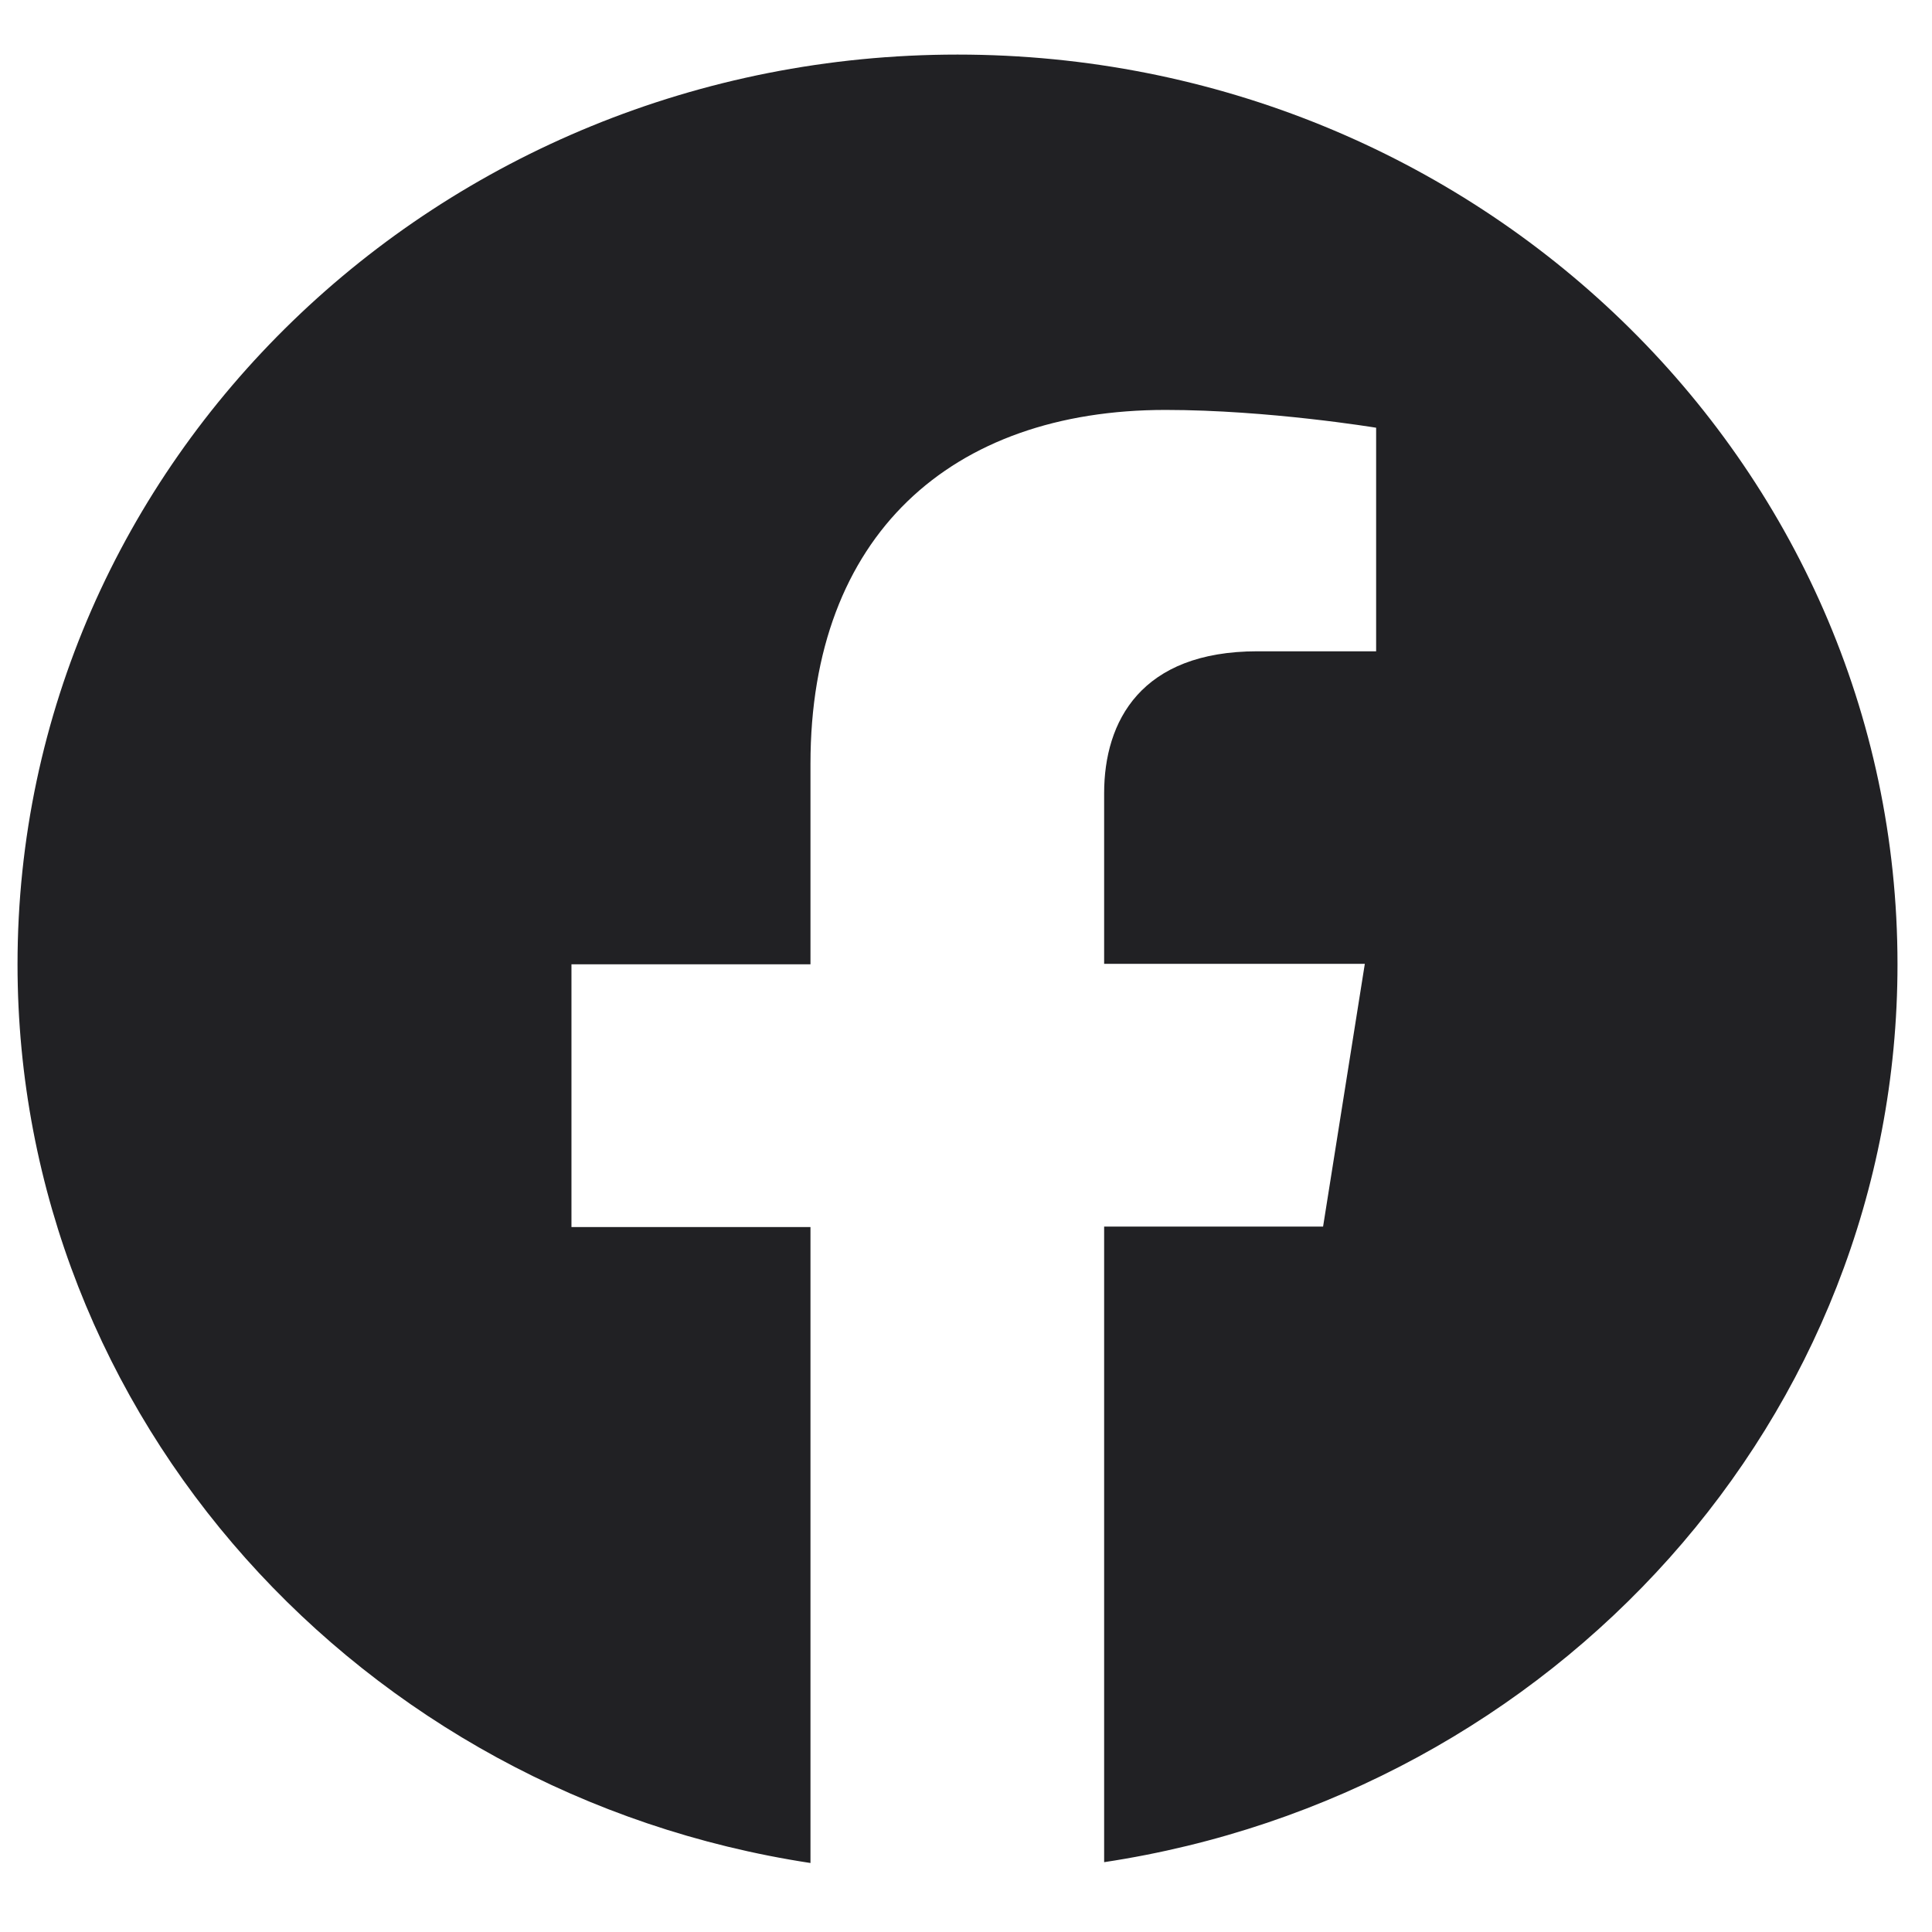
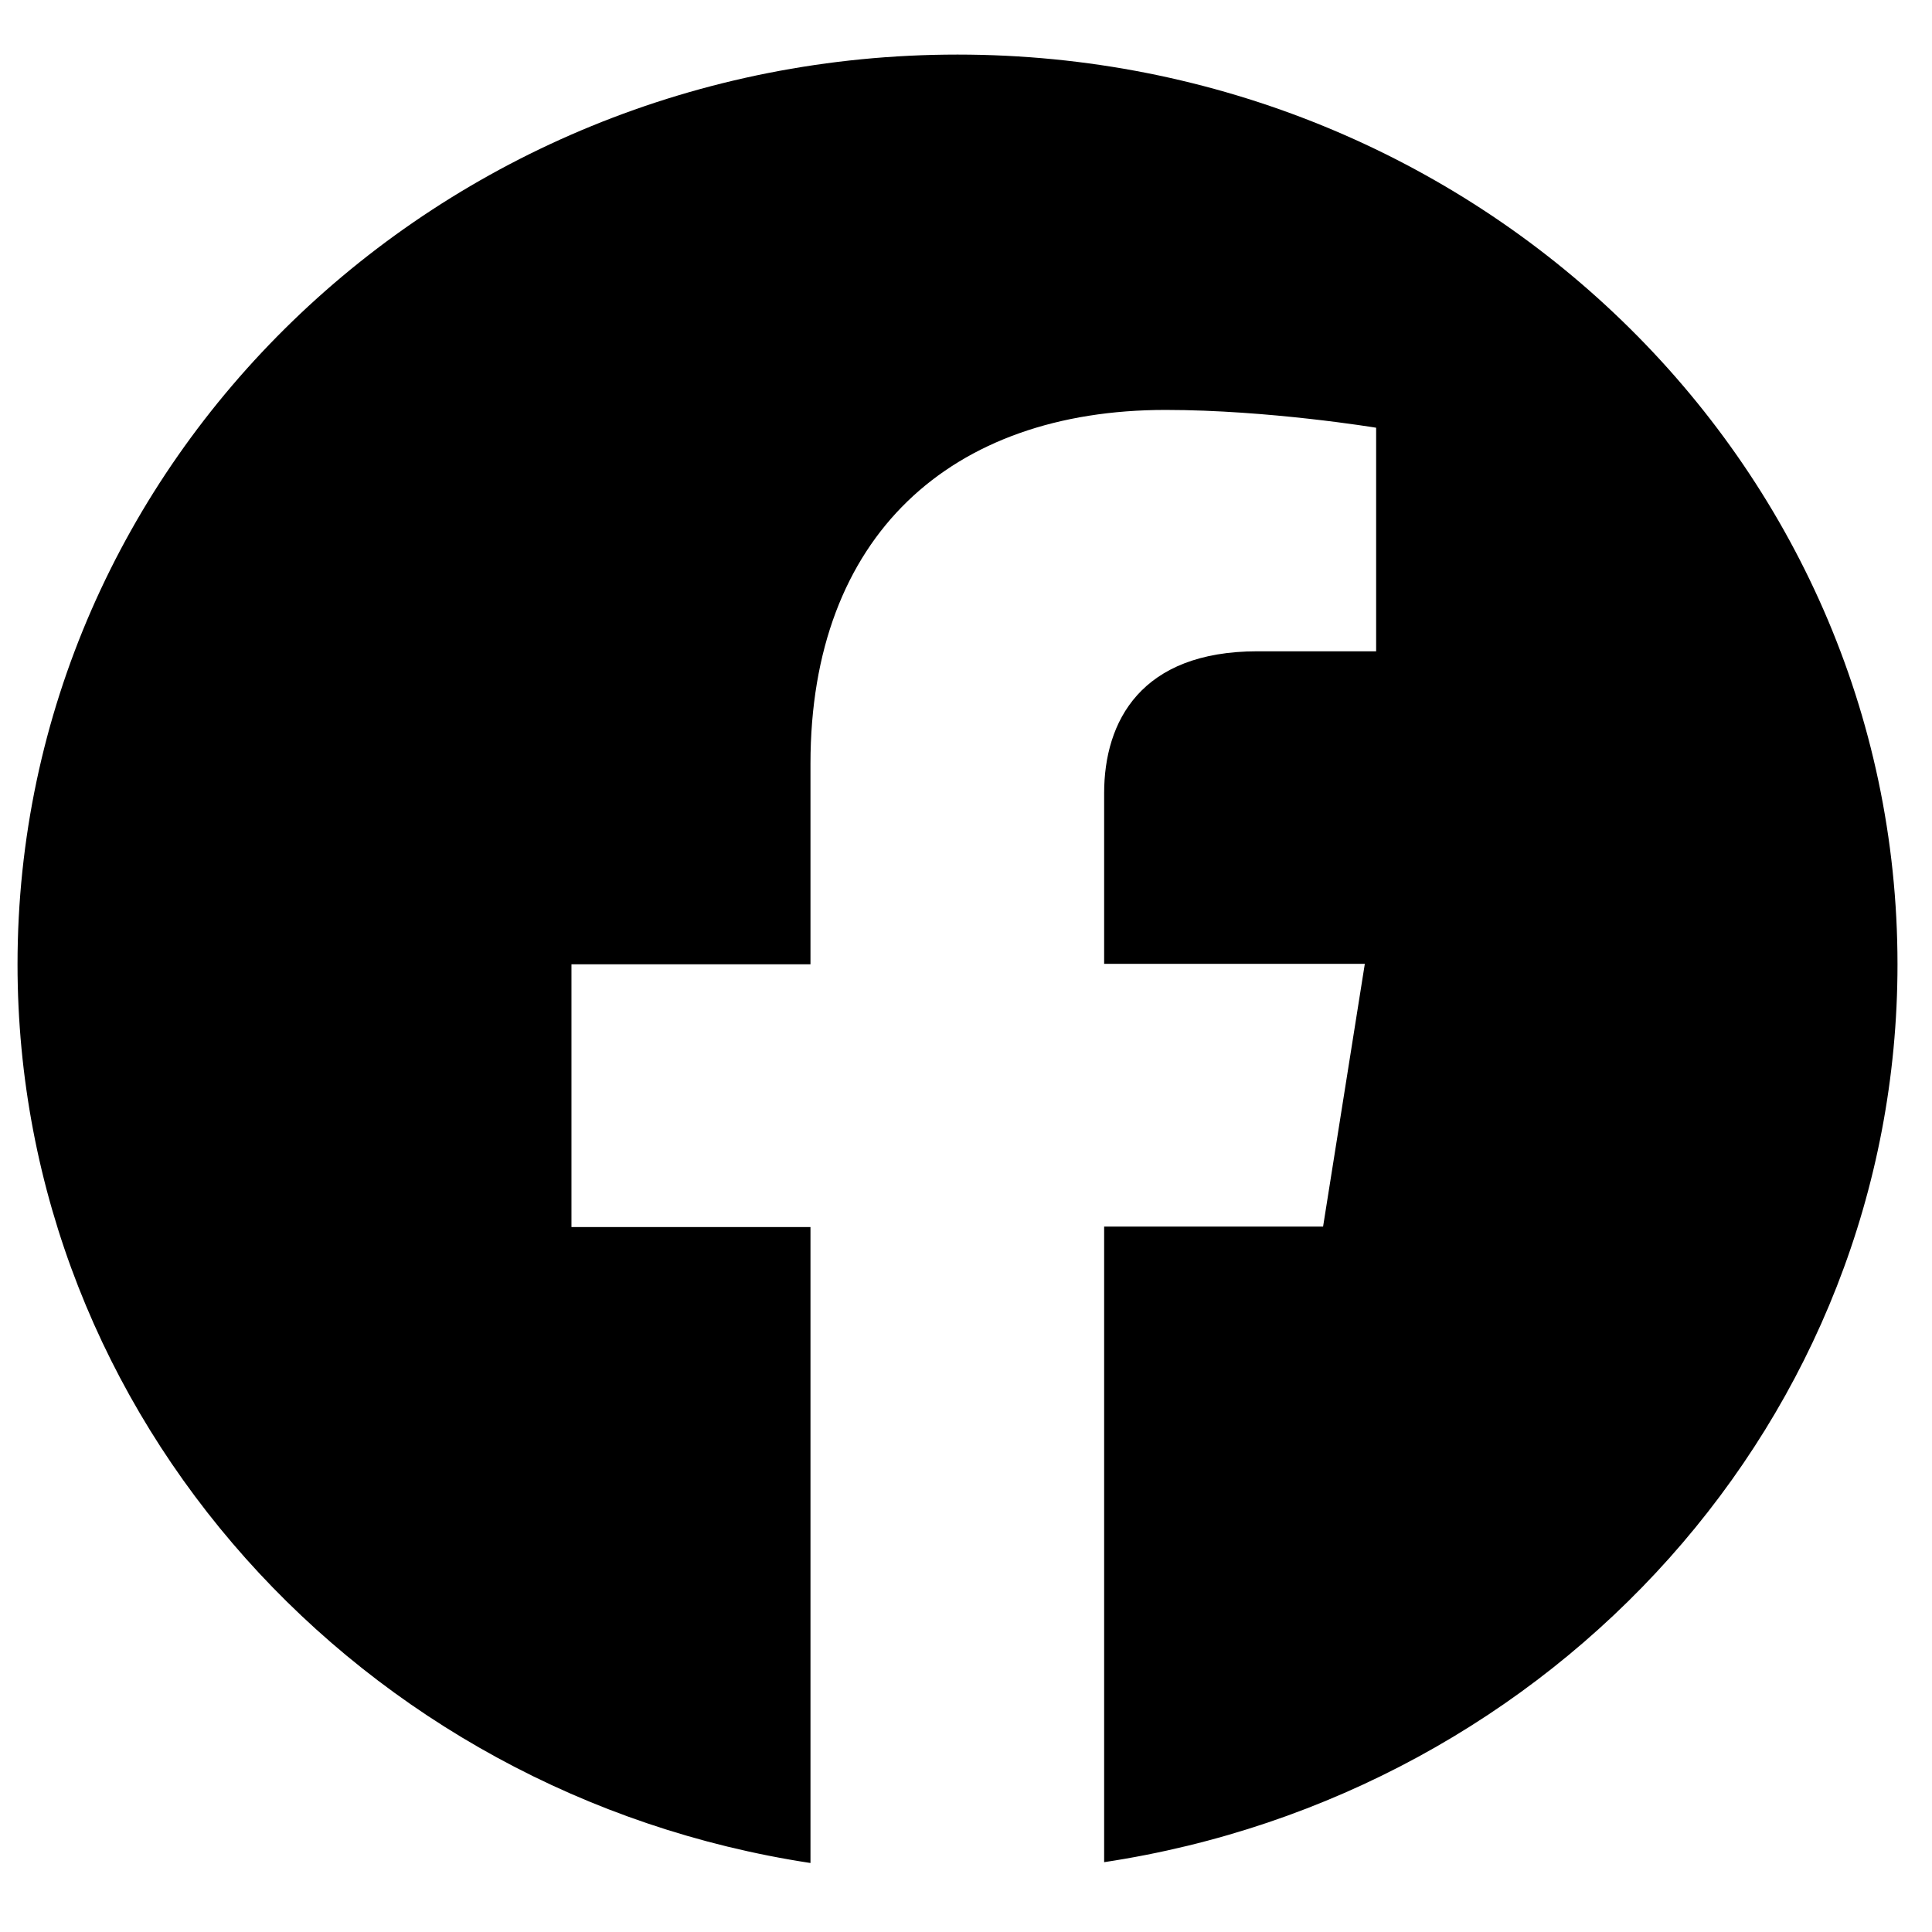
- <svg xmlns="http://www.w3.org/2000/svg" width="28" height="28" viewBox="0 0 28 28" fill="none">
-   <path d="M27.5 13.975C27.5 6.691 21.403 0.791 13.877 0.791C6.351 0.791 0.254 6.691 0.254 13.975C0.254 20.555 5.237 26.01 11.746 27V17.783H8.282V13.975H11.746V11.068C11.746 7.764 13.78 5.941 16.892 5.941C18.382 5.941 19.944 6.199 19.944 6.199V9.439H18.224C16.535 9.439 16.002 10.453 16.002 11.496V13.969H19.78L19.175 17.777H16.002V26.988C22.517 26.004 27.5 20.555 27.5 13.975Z" fill="#212124" />
+ <svg xmlns="http://www.w3.org/2000/svg" width="current" height="current" viewBox="0 0 28 28" fill="none">
+   <path d="M27.5 13.975C27.5 6.691 21.403 0.791 13.877 0.791C6.351 0.791 0.254 6.691 0.254 13.975C0.254 20.555 5.237 26.01 11.746 27V17.783H8.282V13.975H11.746V11.068C11.746 7.764 13.78 5.941 16.892 5.941C18.382 5.941 19.944 6.199 19.944 6.199V9.439H18.224C16.535 9.439 16.002 10.453 16.002 11.496V13.969H19.78L19.175 17.777H16.002V26.988C22.517 26.004 27.5 20.555 27.5 13.975Z" fill="currentColor" />
</svg>
